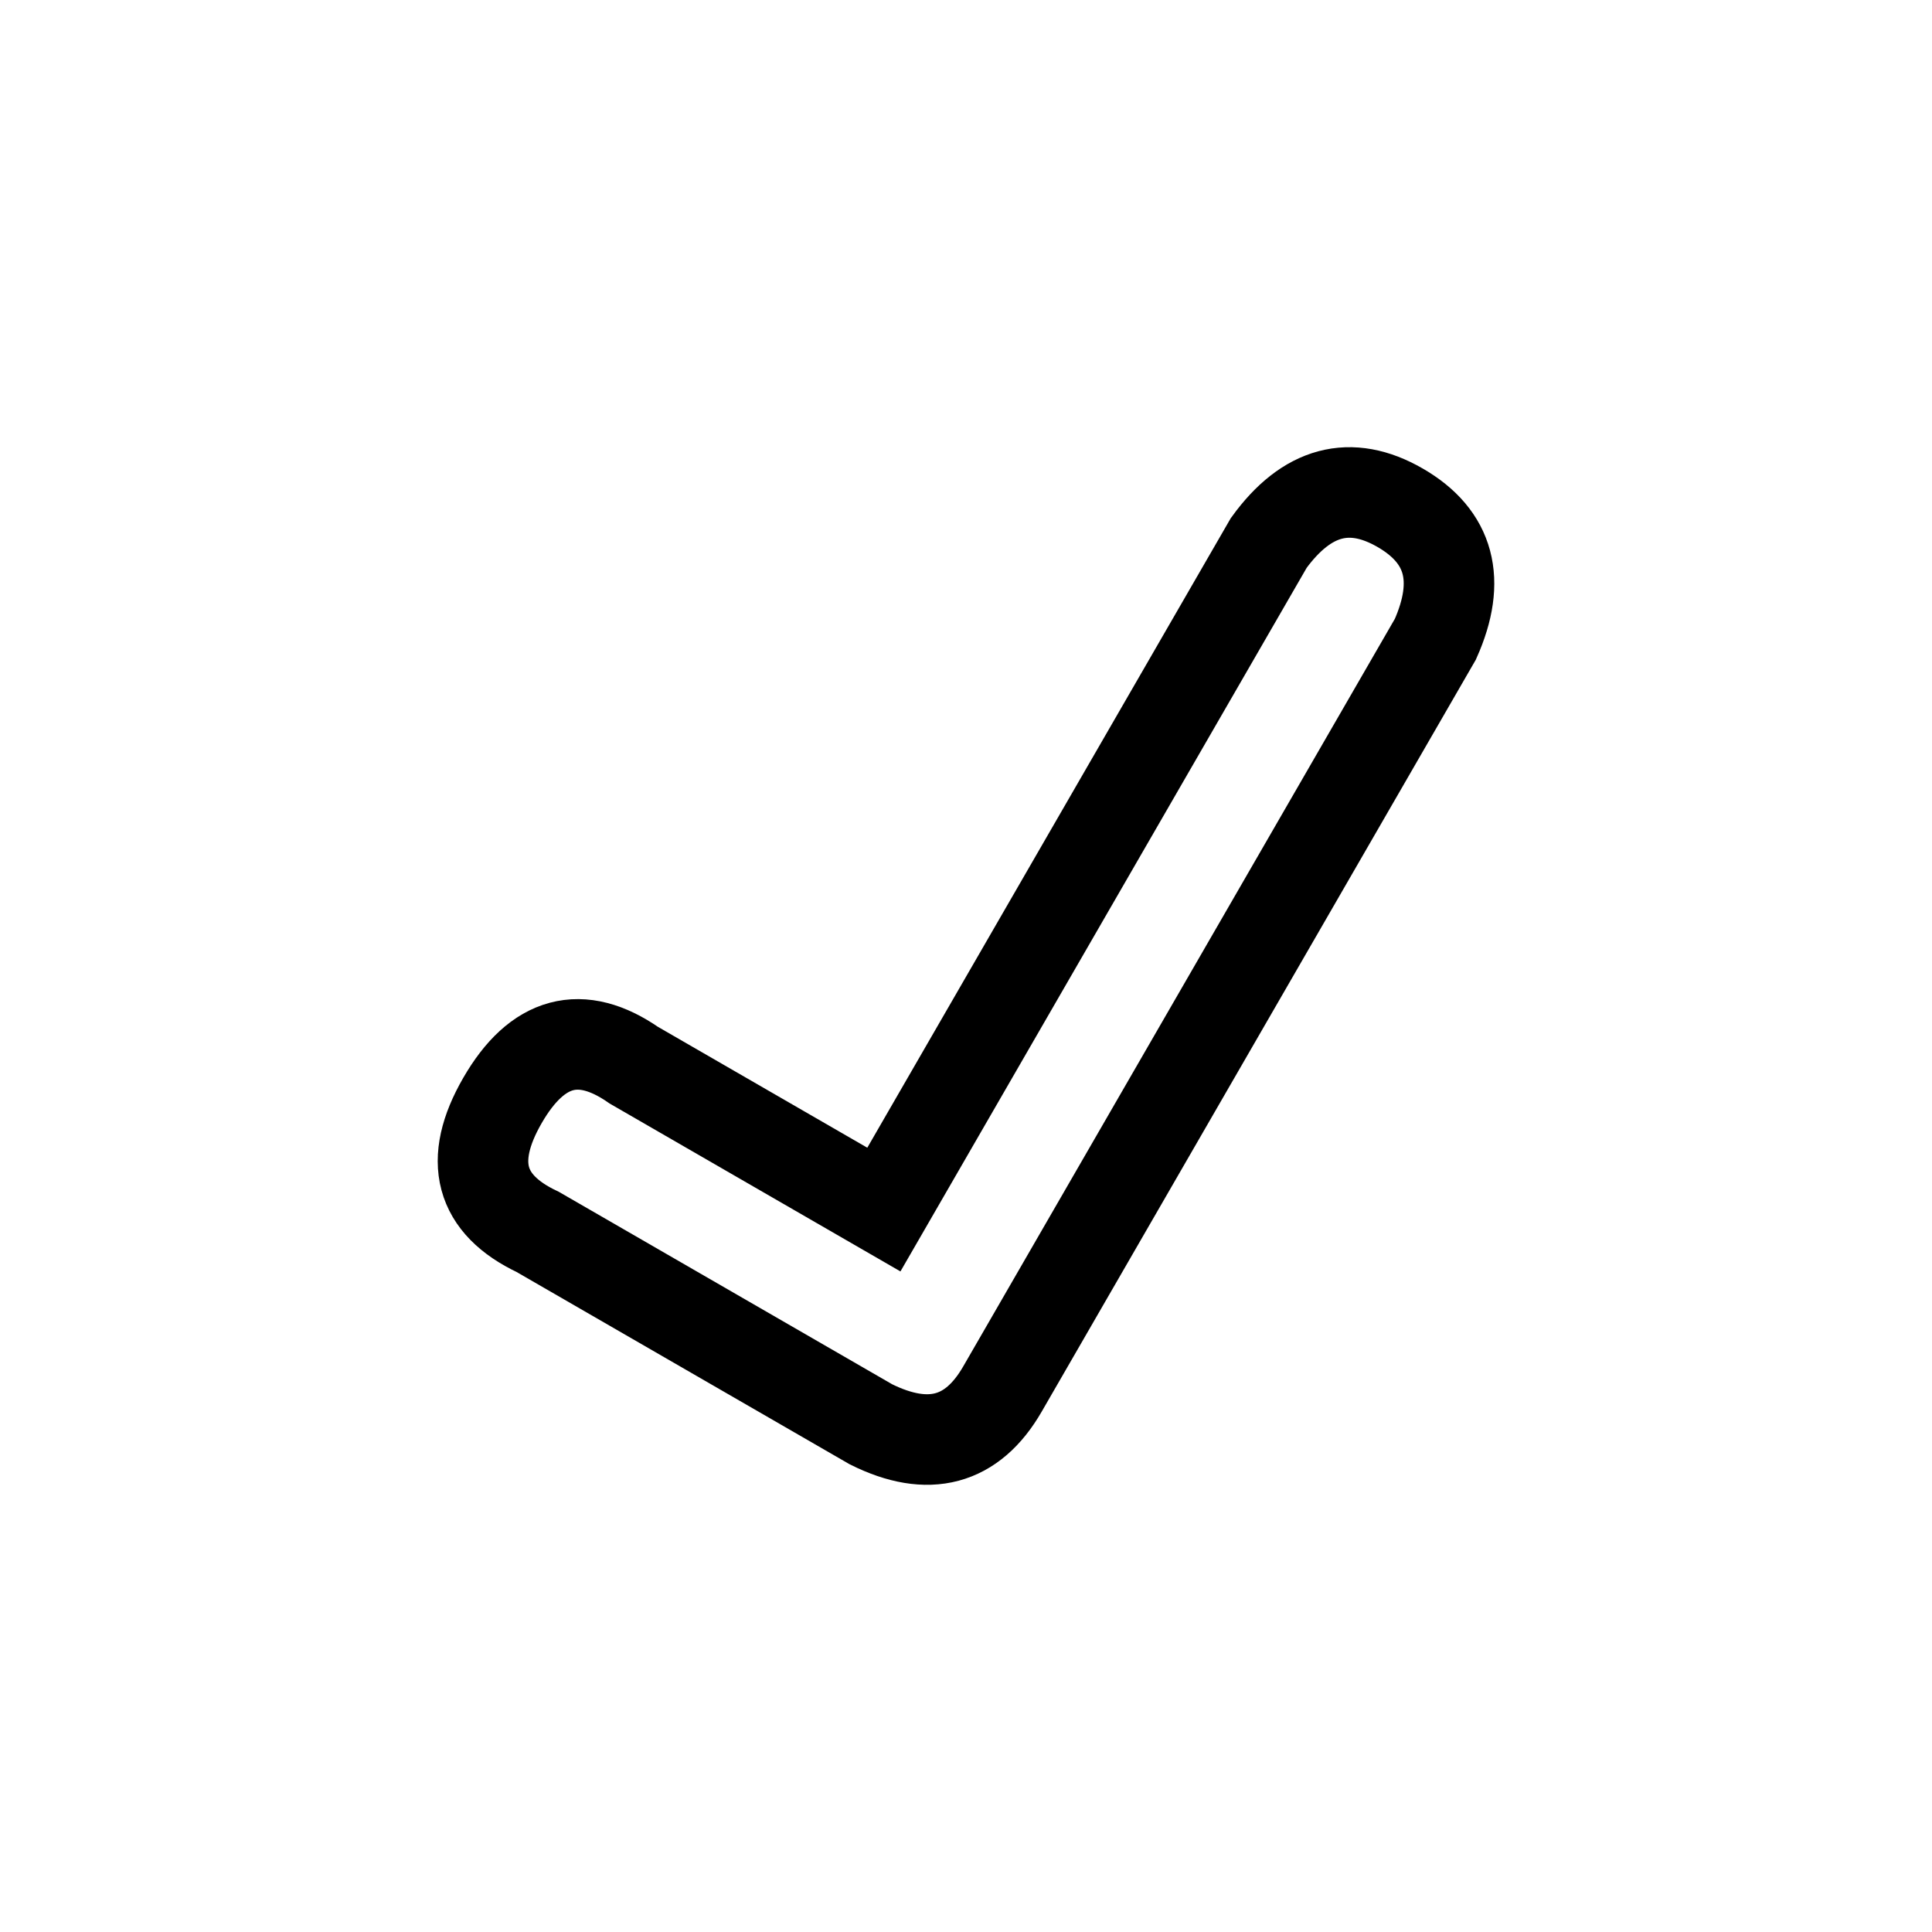
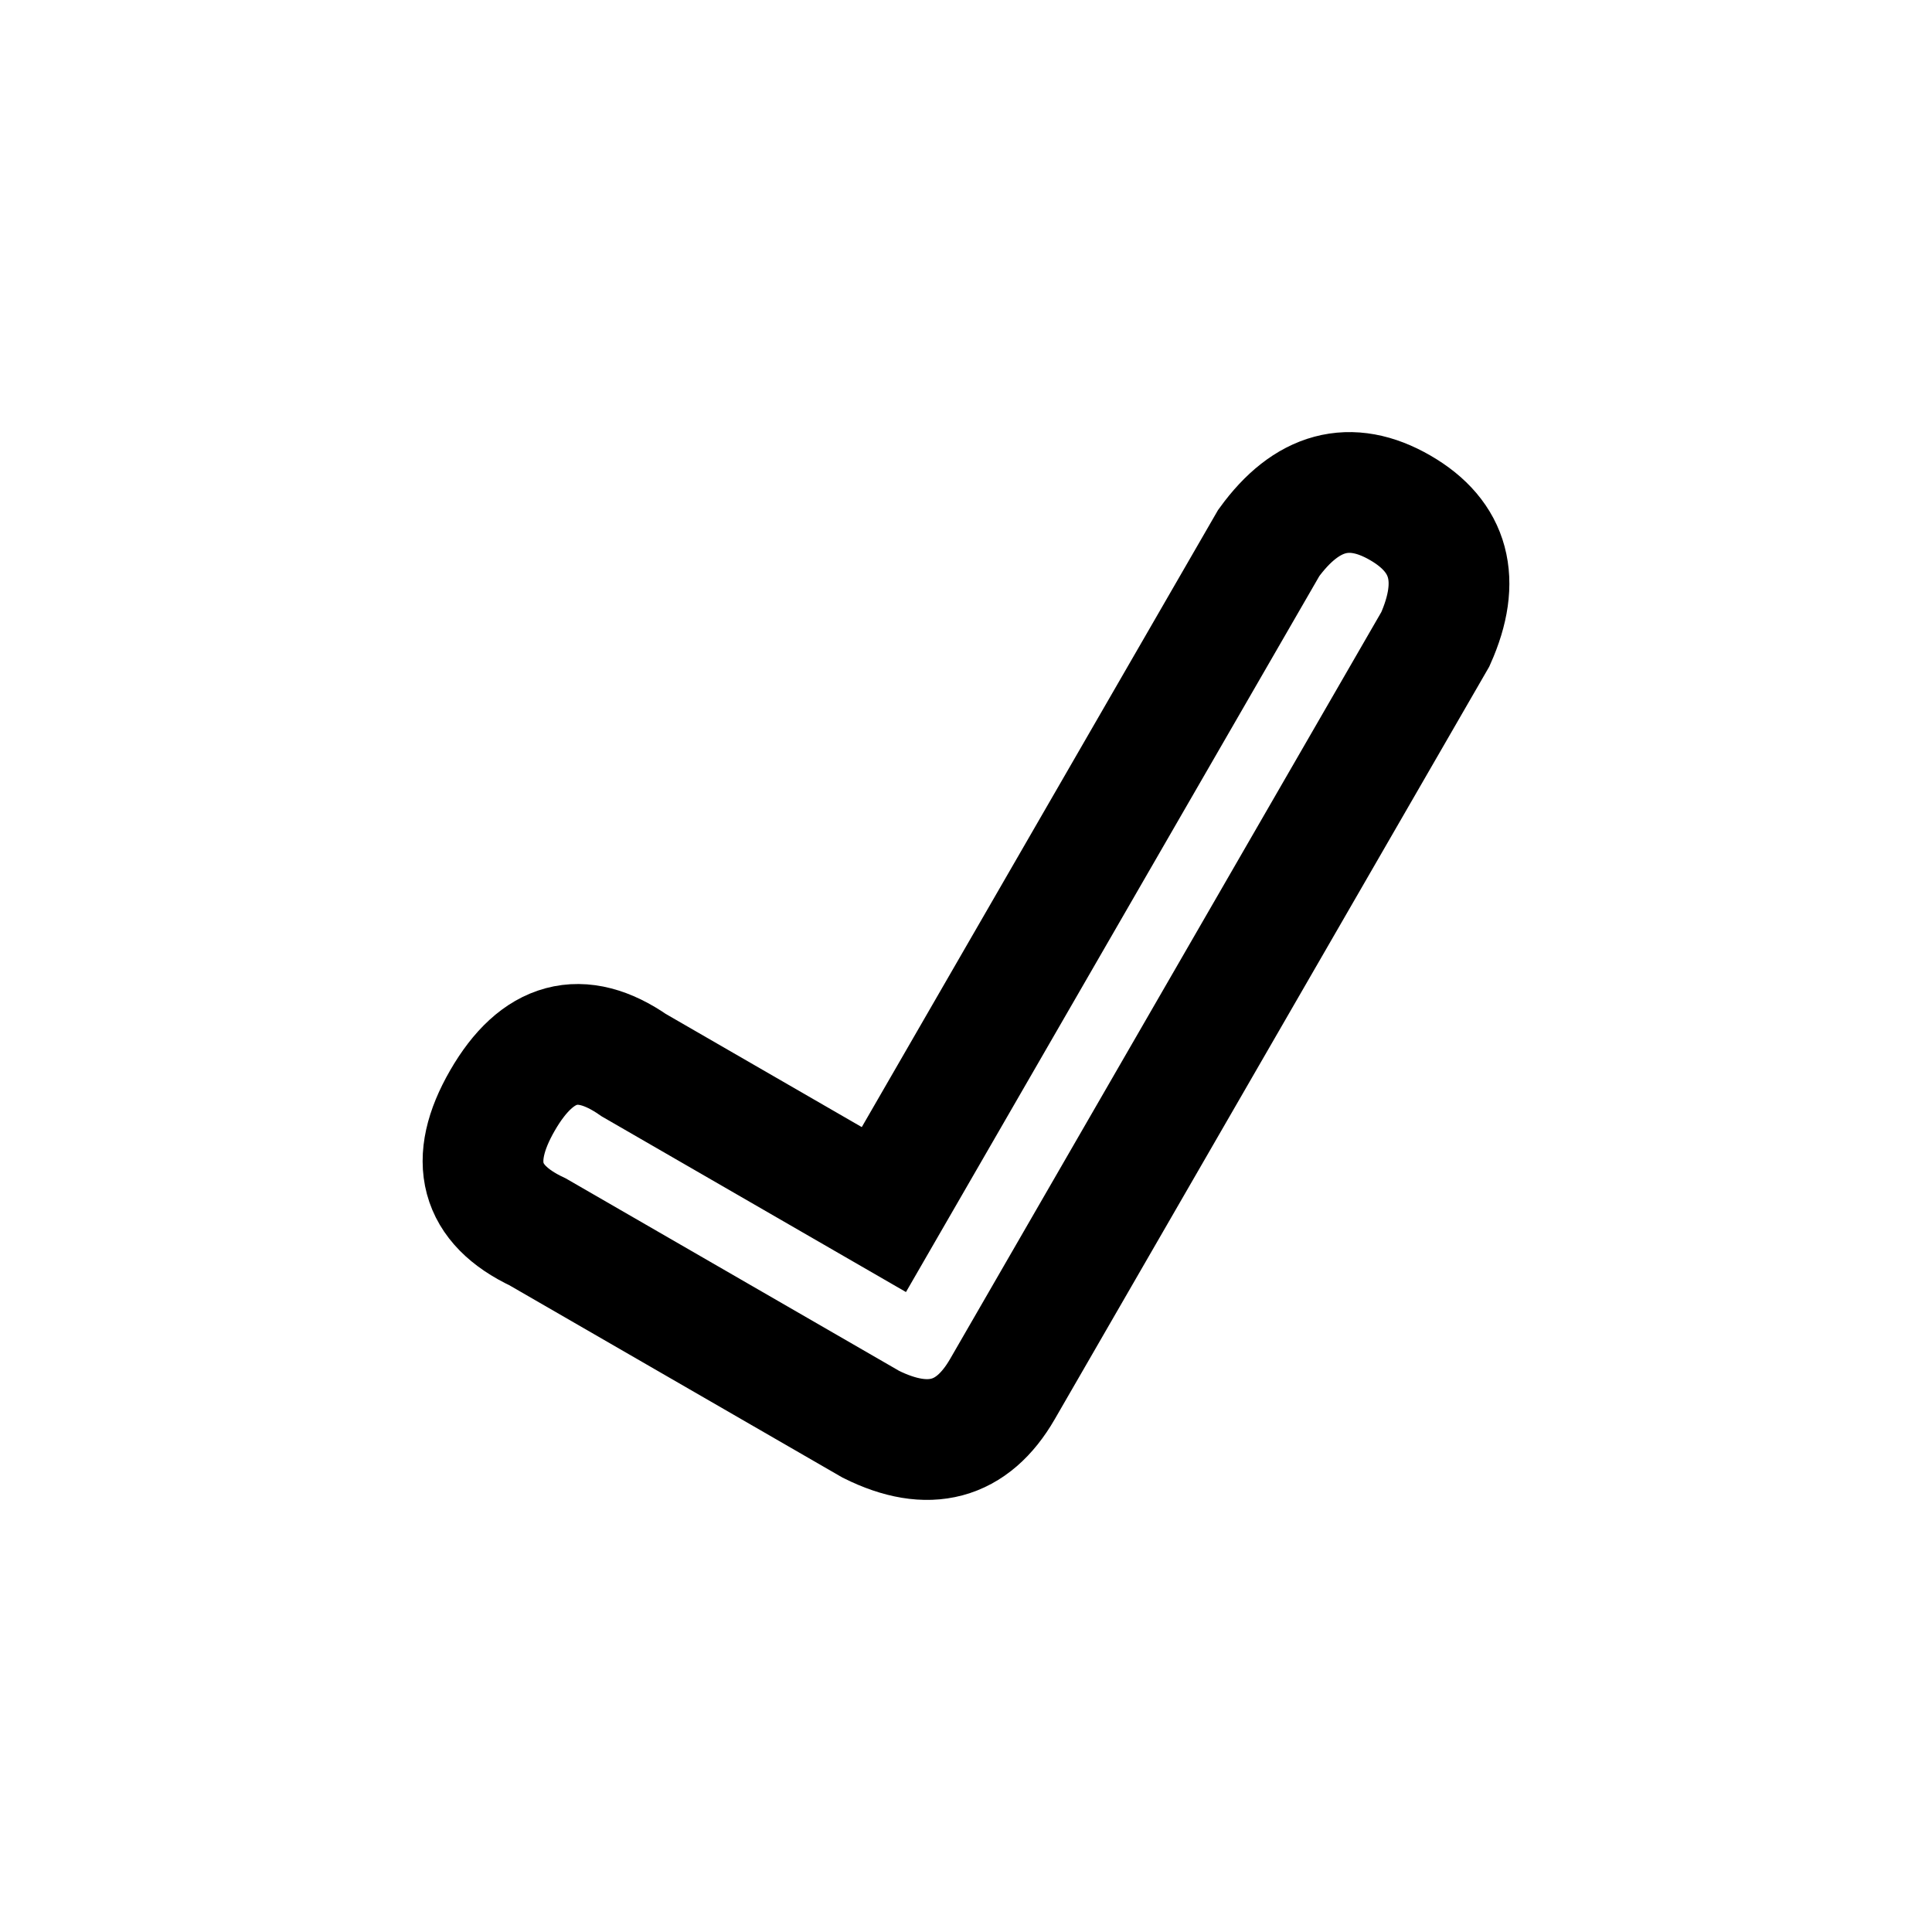
- <svg xmlns="http://www.w3.org/2000/svg" style="isolation:isolate" viewBox="0 0 512 512" width="512pt" height="512pt">
-   <defs>
-     <clipPath id="_clipPath_HEy1mdk8Gcva77SF4KFUNLJjFyOthsSc">
-       <rect width="512" height="512" />
-     </clipPath>
-   </defs>
-   <g clip-path="url(#_clipPath_HEy1mdk8Gcva77SF4KFUNLJjFyOthsSc)">
-     <path d=" M 167.992 282.302 Q 146.972 267.713 133.161 291.635 Q 119.351 315.556 142.494 326.465 L 230.82 377.46 Q 253.698 388.828 265.65 368.127 Q 277.602 347.426 380.389 169.394 Q 390.837 145.984 371.056 134.564 Q 351.275 123.143 336.226 143.897 L 234.236 320.548 L 167.992 282.302 Z " fill="none" />
-     <path d=" M 167.992 282.302 Q 146.972 267.713 133.161 291.635 Q 119.351 315.556 142.494 326.465 L 230.82 377.46 Q 253.698 388.828 265.65 368.127 Q 277.602 347.426 380.389 169.394 Q 390.837 145.984 371.056 134.564 Q 351.275 123.143 336.226 143.897 L 234.236 320.548 L 167.992 282.302 Z " fill="none" mask="url(#_mask_mGWe1ILlCaRmrWLAZbuiVaEw1bsdSPWz)" vector-effect="non-scaling-stroke" stroke-width="32" stroke="rgb(0,0,0)" stroke-opacity="100" stroke-linejoin="miter" stroke-linecap="square" stroke-miterlimit="3" />
-   </g>
+ <svg xmlns="http://www.w3.org/2000/svg" style="isolation:isolate" viewBox="0 0 512 512" width="512" height="512">
+   <path d=" M 167.992 282.302 Q 146.972 267.713 133.161 291.635 Q 119.351 315.556 142.494 326.465 L 230.82 377.46 Q 253.698 388.828 265.65 368.127 Q 277.602 347.426 380.389 169.394 Q 390.837 145.984 371.056 134.564 Q 351.275 123.143 336.226 143.897 L 234.236 320.548 L 167.992 282.302 Z " fill="none" />
+   <path d=" M 167.992 282.302 Q 146.972 267.713 133.161 291.635 Q 119.351 315.556 142.494 326.465 L 230.82 377.46 Q 253.698 388.828 265.65 368.127 Q 277.602 347.426 380.389 169.394 Q 390.837 145.984 371.056 134.564 Q 351.275 123.143 336.226 143.897 L 234.236 320.548 L 167.992 282.302 Z " fill="none" vector-effect="non-scaling-stroke" stroke-width="32" stroke="rgb(0,0,0)" stroke-opacity="100" stroke-linejoin="miter" stroke-linecap="square" />
</svg>
